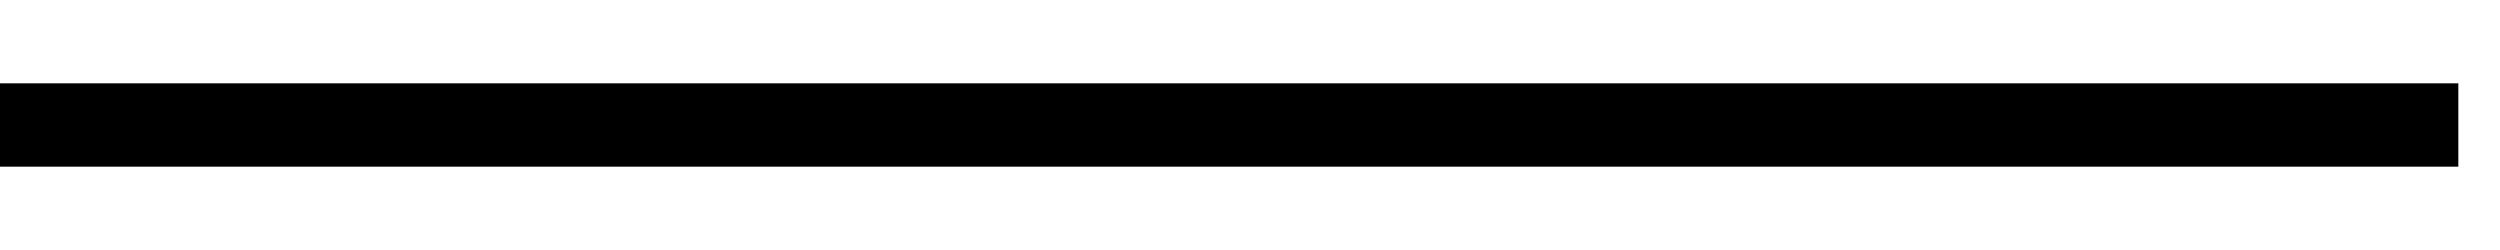
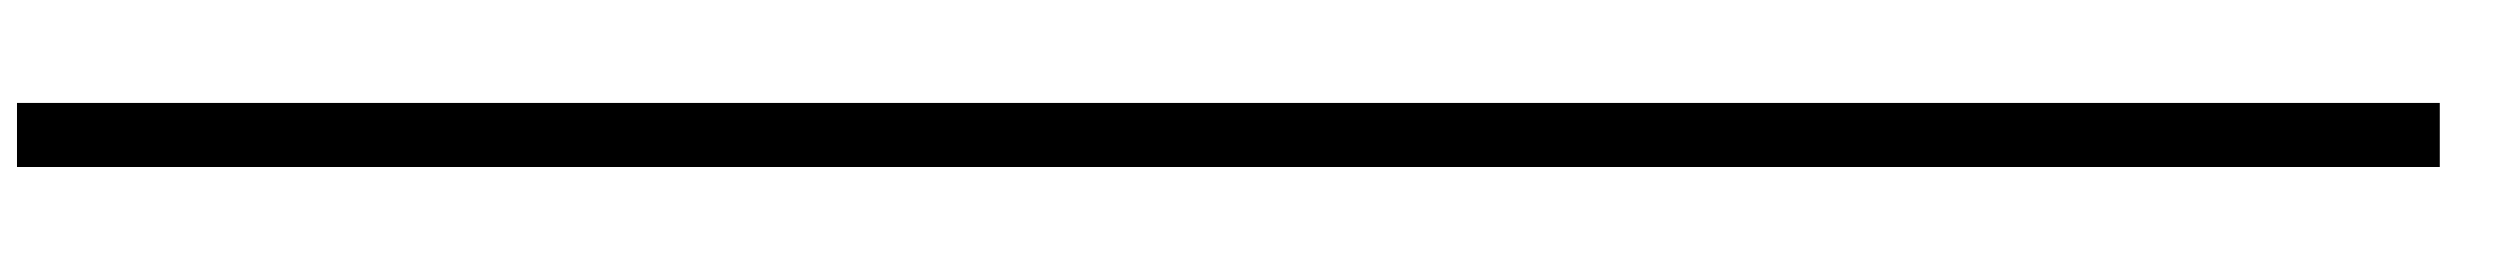
- <svg xmlns="http://www.w3.org/2000/svg" version="1.1" width="60px" height="6px" viewBox="580 4210  60 6">
-   <g transform="matrix(-1 0 0 -1 1220 8426 )">
-     <path d="M 581 4213  L 640 4213  " stroke-width="2" stroke="#000000" fill="none" />
+ <svg xmlns="http://www.w3.org/2000/svg" version="1.1" width="78px" height="8px" viewBox="666 4192  78 8">
+   <g transform="matrix(-0.8863488 -0.4630181 0.4630181 -0.8863488 -612.9478 8241.547 )">
+     <path d="M 672 4213  L 739 4178  " stroke-width="2" stroke="#000000" fill="none" />
  </g>
</svg>
